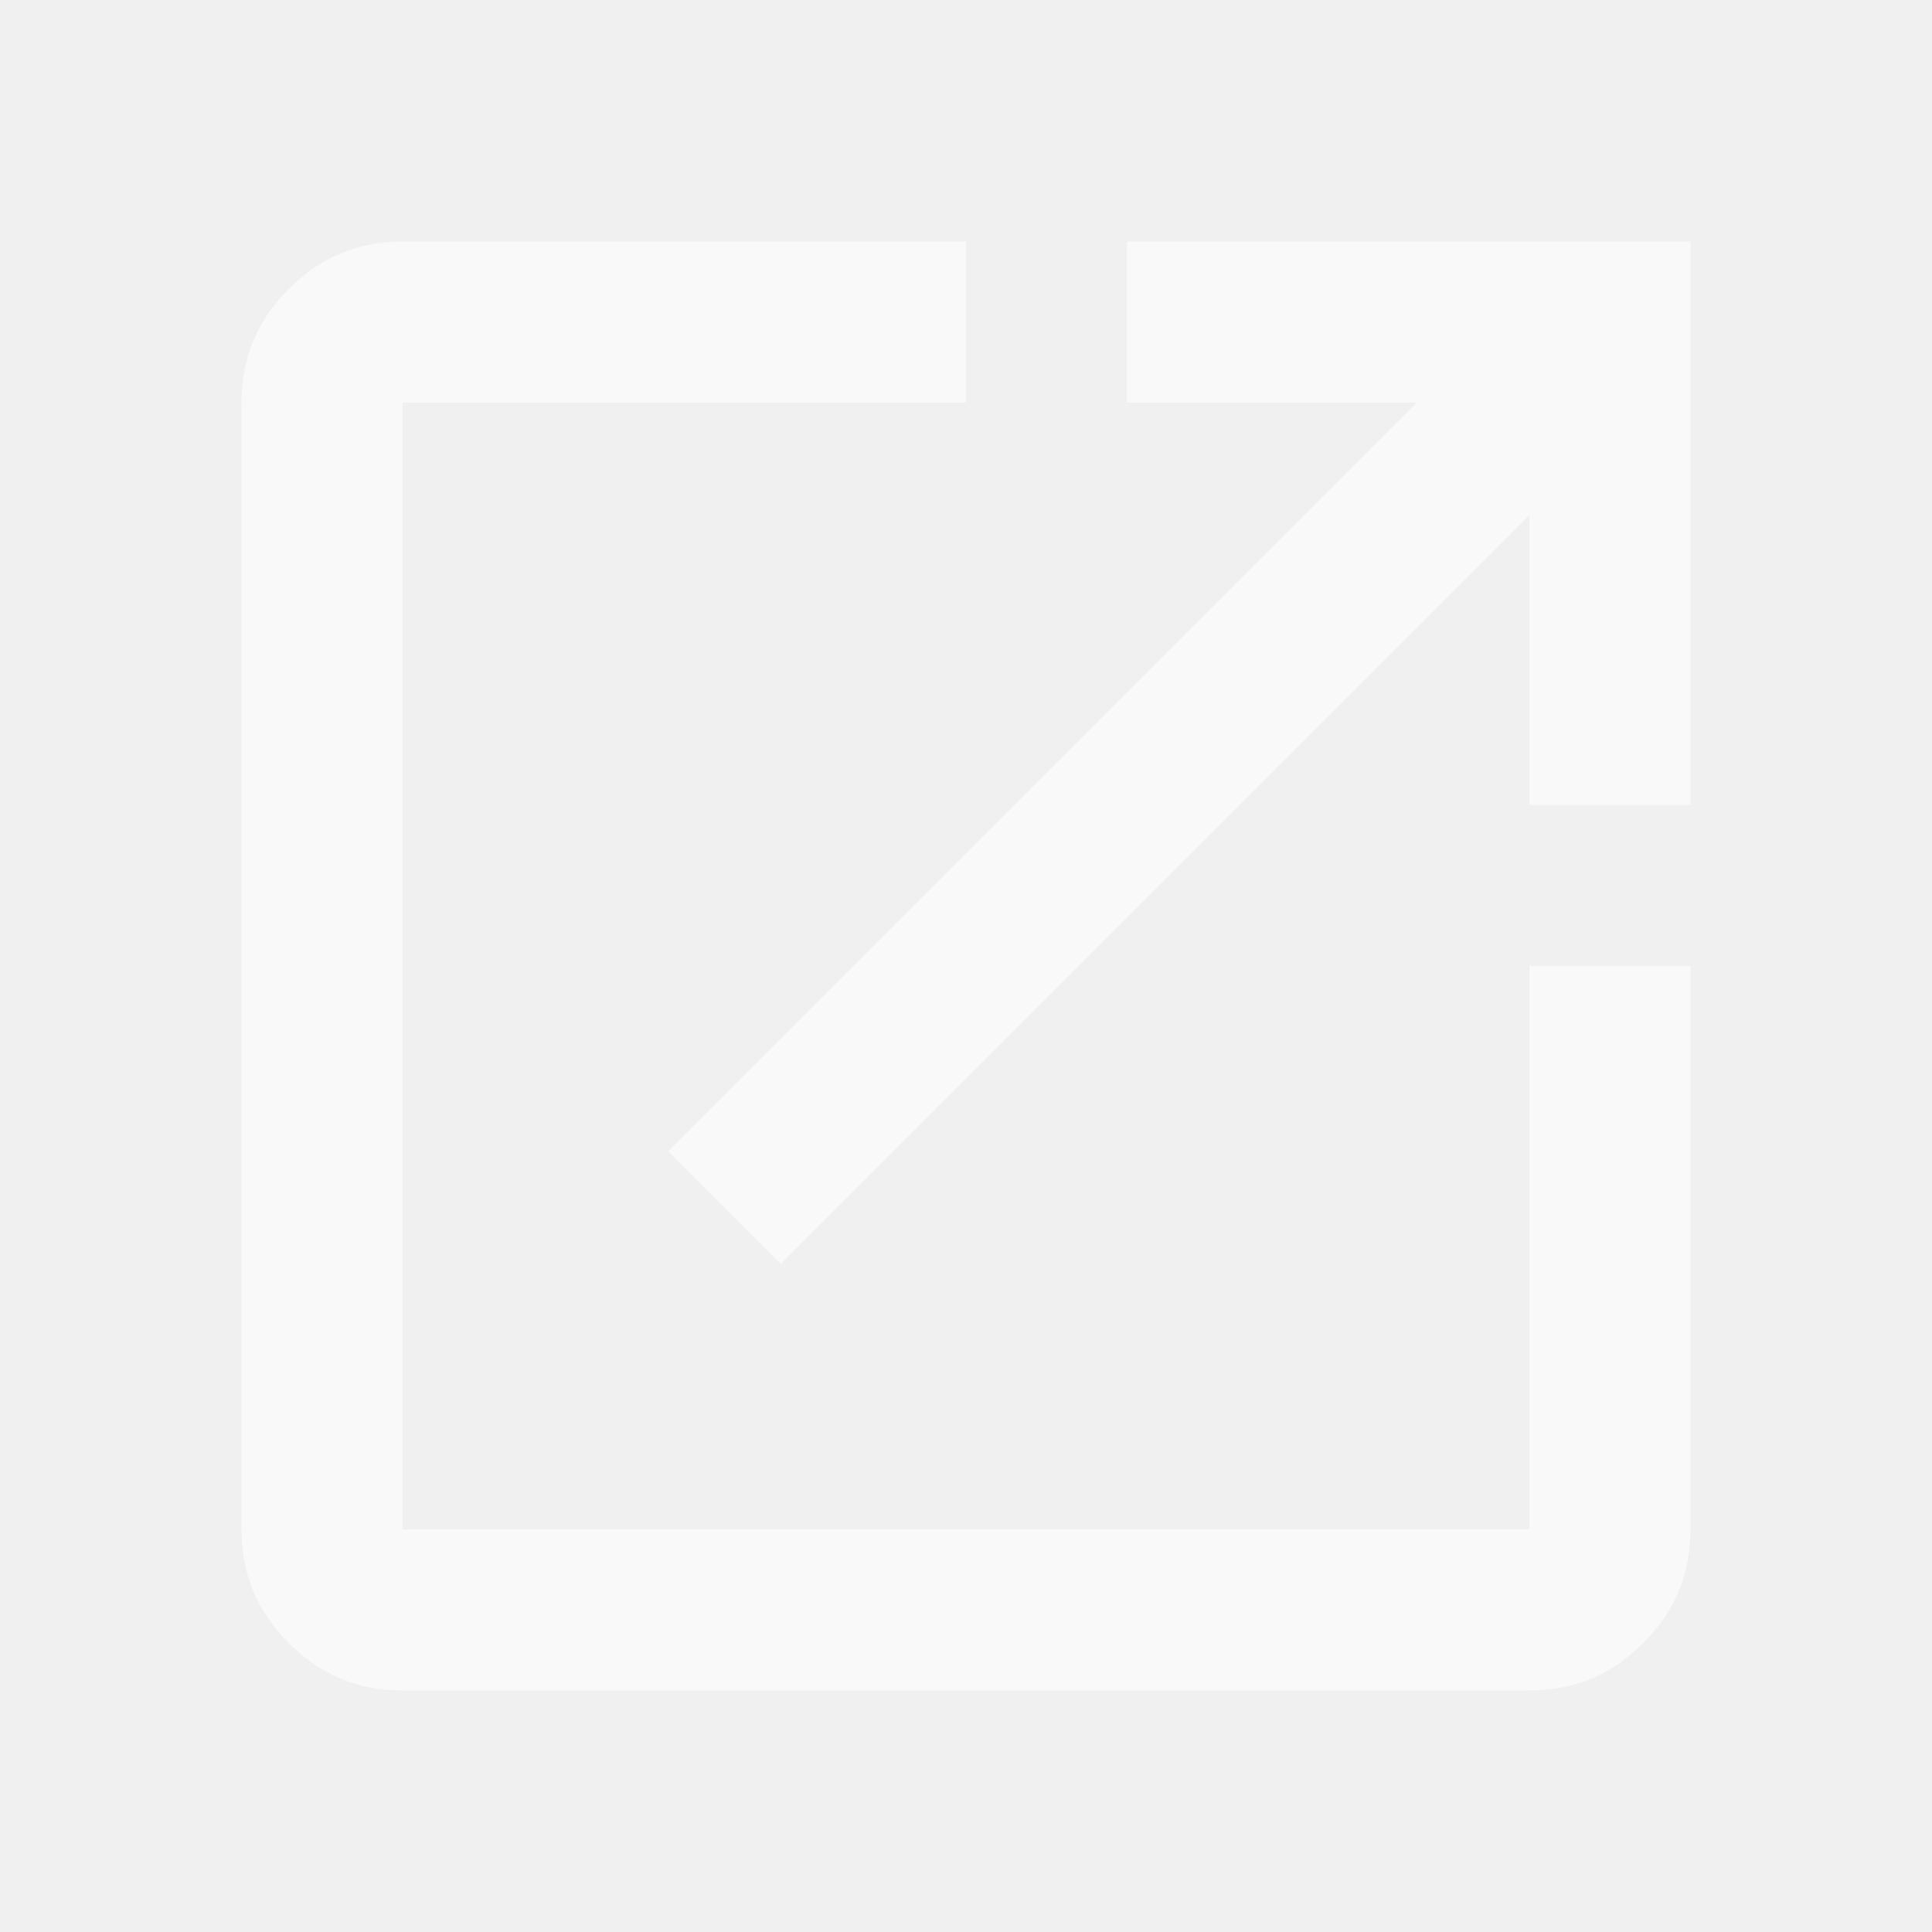
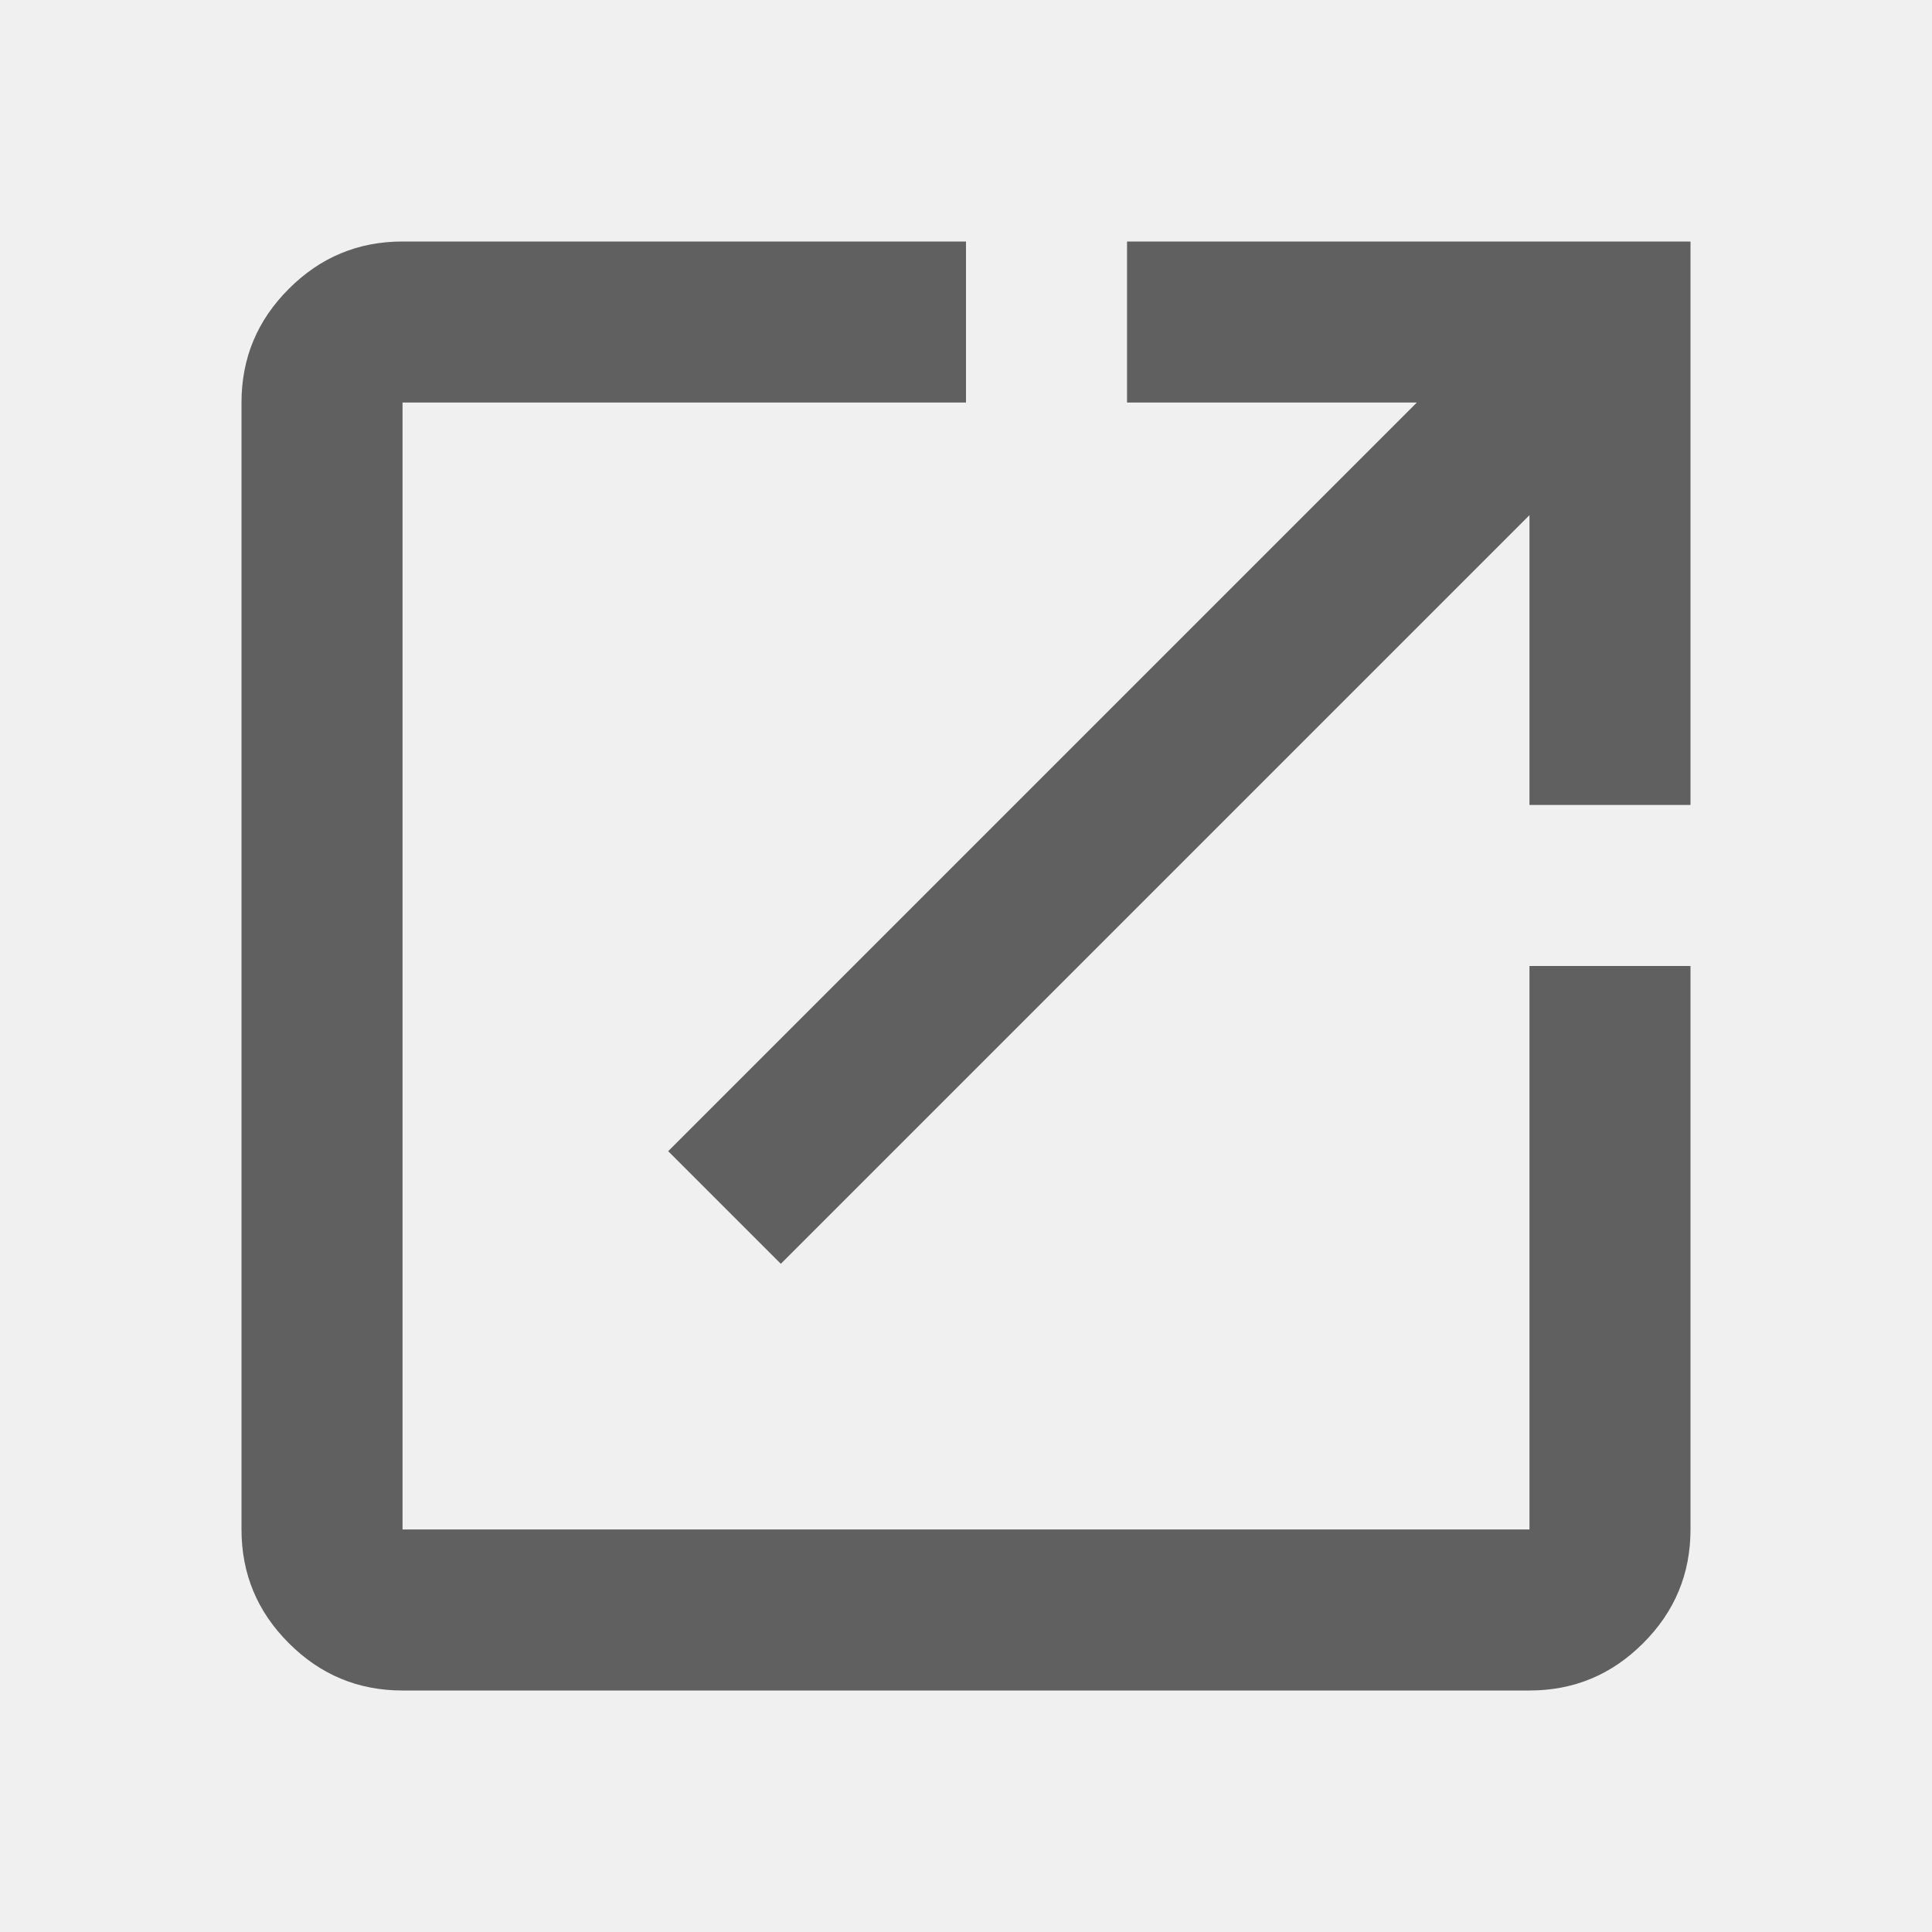
<svg xmlns="http://www.w3.org/2000/svg" width="20" height="20" viewBox="0 0 20 20" fill="none">
  <mask id="mask0_11097_3165" style="mask-type:alpha" maskUnits="userSpaceOnUse" x="0" y="0" width="20" height="20">
    <rect width="20" height="20" fill="#D9D9D9" />
  </mask>
  <g mask="url(#mask0_11097_3165)">
-     <path d="M4.167 17.5C3.708 17.5 3.316 17.337 2.99 17.01C2.663 16.684 2.5 16.292 2.5 15.833V4.167C2.5 3.708 2.663 3.316 2.99 2.99C3.316 2.663 3.708 2.5 4.167 2.5H10V4.167H4.167V15.833H15.833V10H17.5V15.833C17.5 16.292 17.337 16.684 17.01 17.01C16.684 17.337 16.292 17.5 15.833 17.5H4.167ZM8.083 13.083L6.917 11.917L14.667 4.167H11.667V2.5H17.5V8.333H15.833V5.333L8.083 13.083Z" fill="white" fill-opacity="0.6" />
+     <path d="M4.167 17.5C3.708 17.5 3.316 17.337 2.99 17.01C2.663 16.684 2.5 16.292 2.5 15.833V4.167C2.5 3.708 2.663 3.316 2.99 2.99C3.316 2.663 3.708 2.5 4.167 2.5H10V4.167H4.167V15.833H15.833V10H17.5V15.833C17.5 16.292 17.337 16.684 17.01 17.01C16.684 17.337 16.292 17.5 15.833 17.5H4.167ZM8.083 13.083L6.917 11.917L14.667 4.167H11.667V2.5H17.5V8.333H15.833V5.333L8.083 13.083Z" fill="currentColor" fill-opacity="0.6" />
  </g>
</svg>
